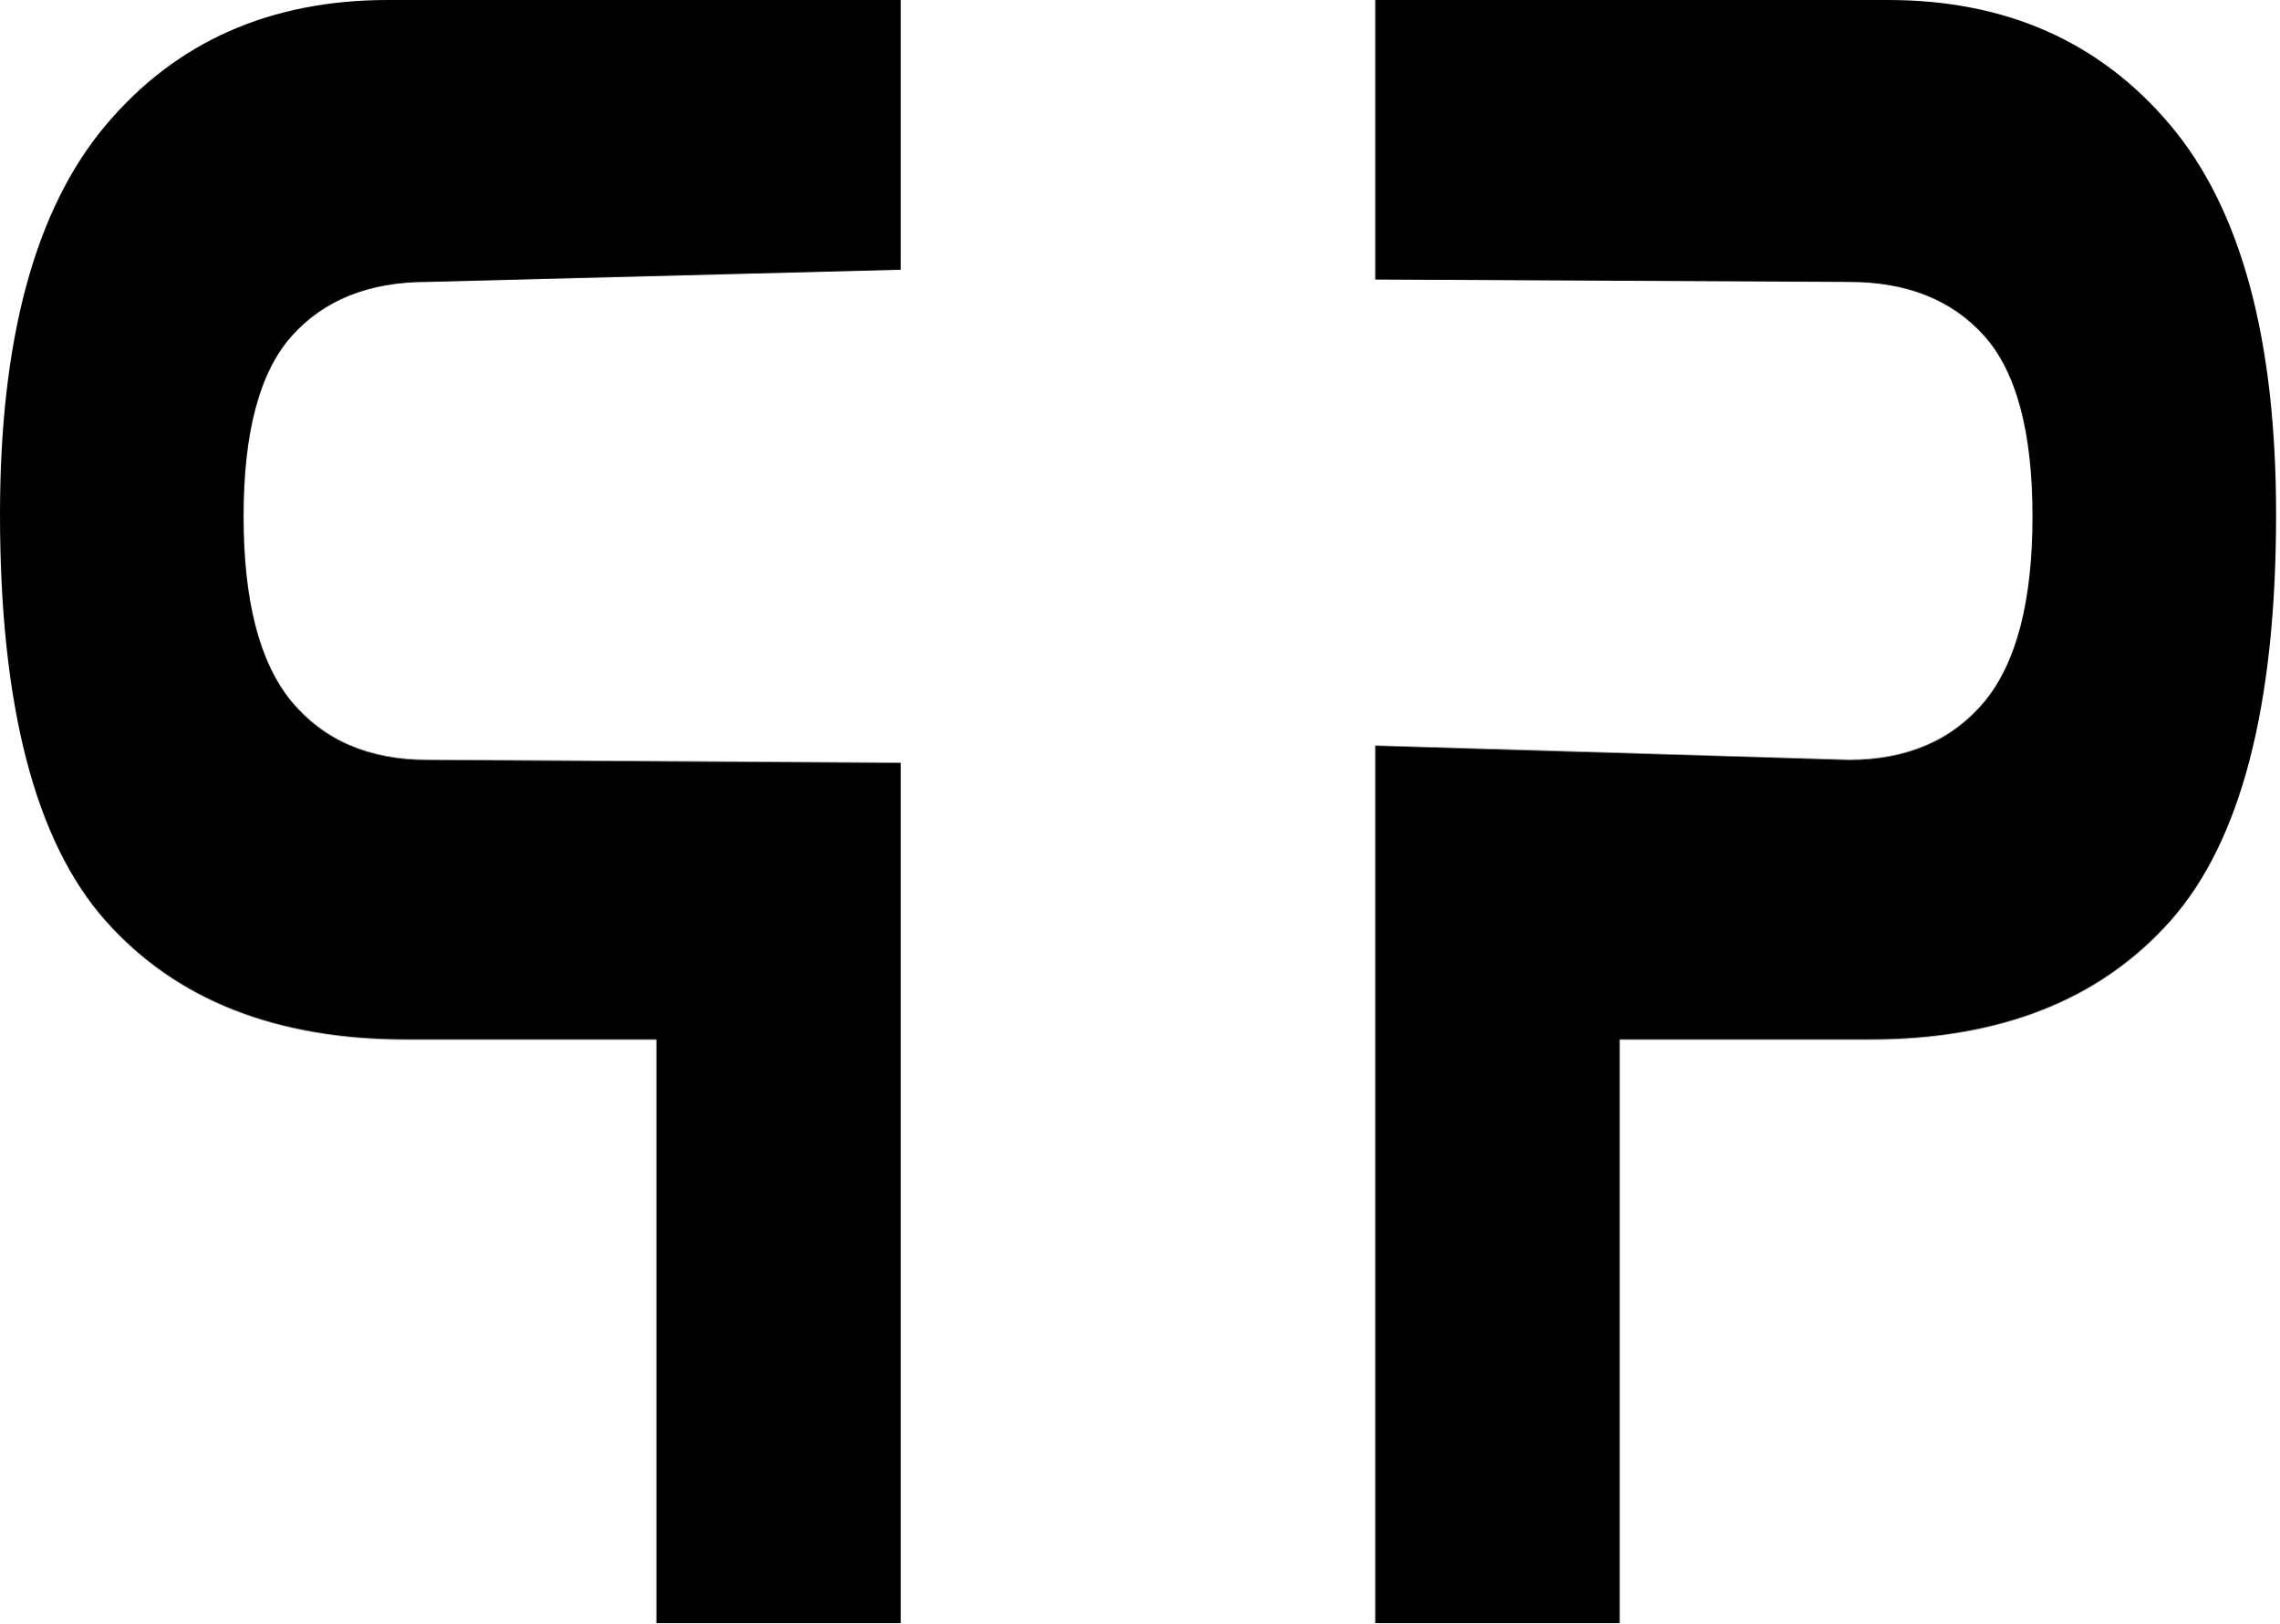
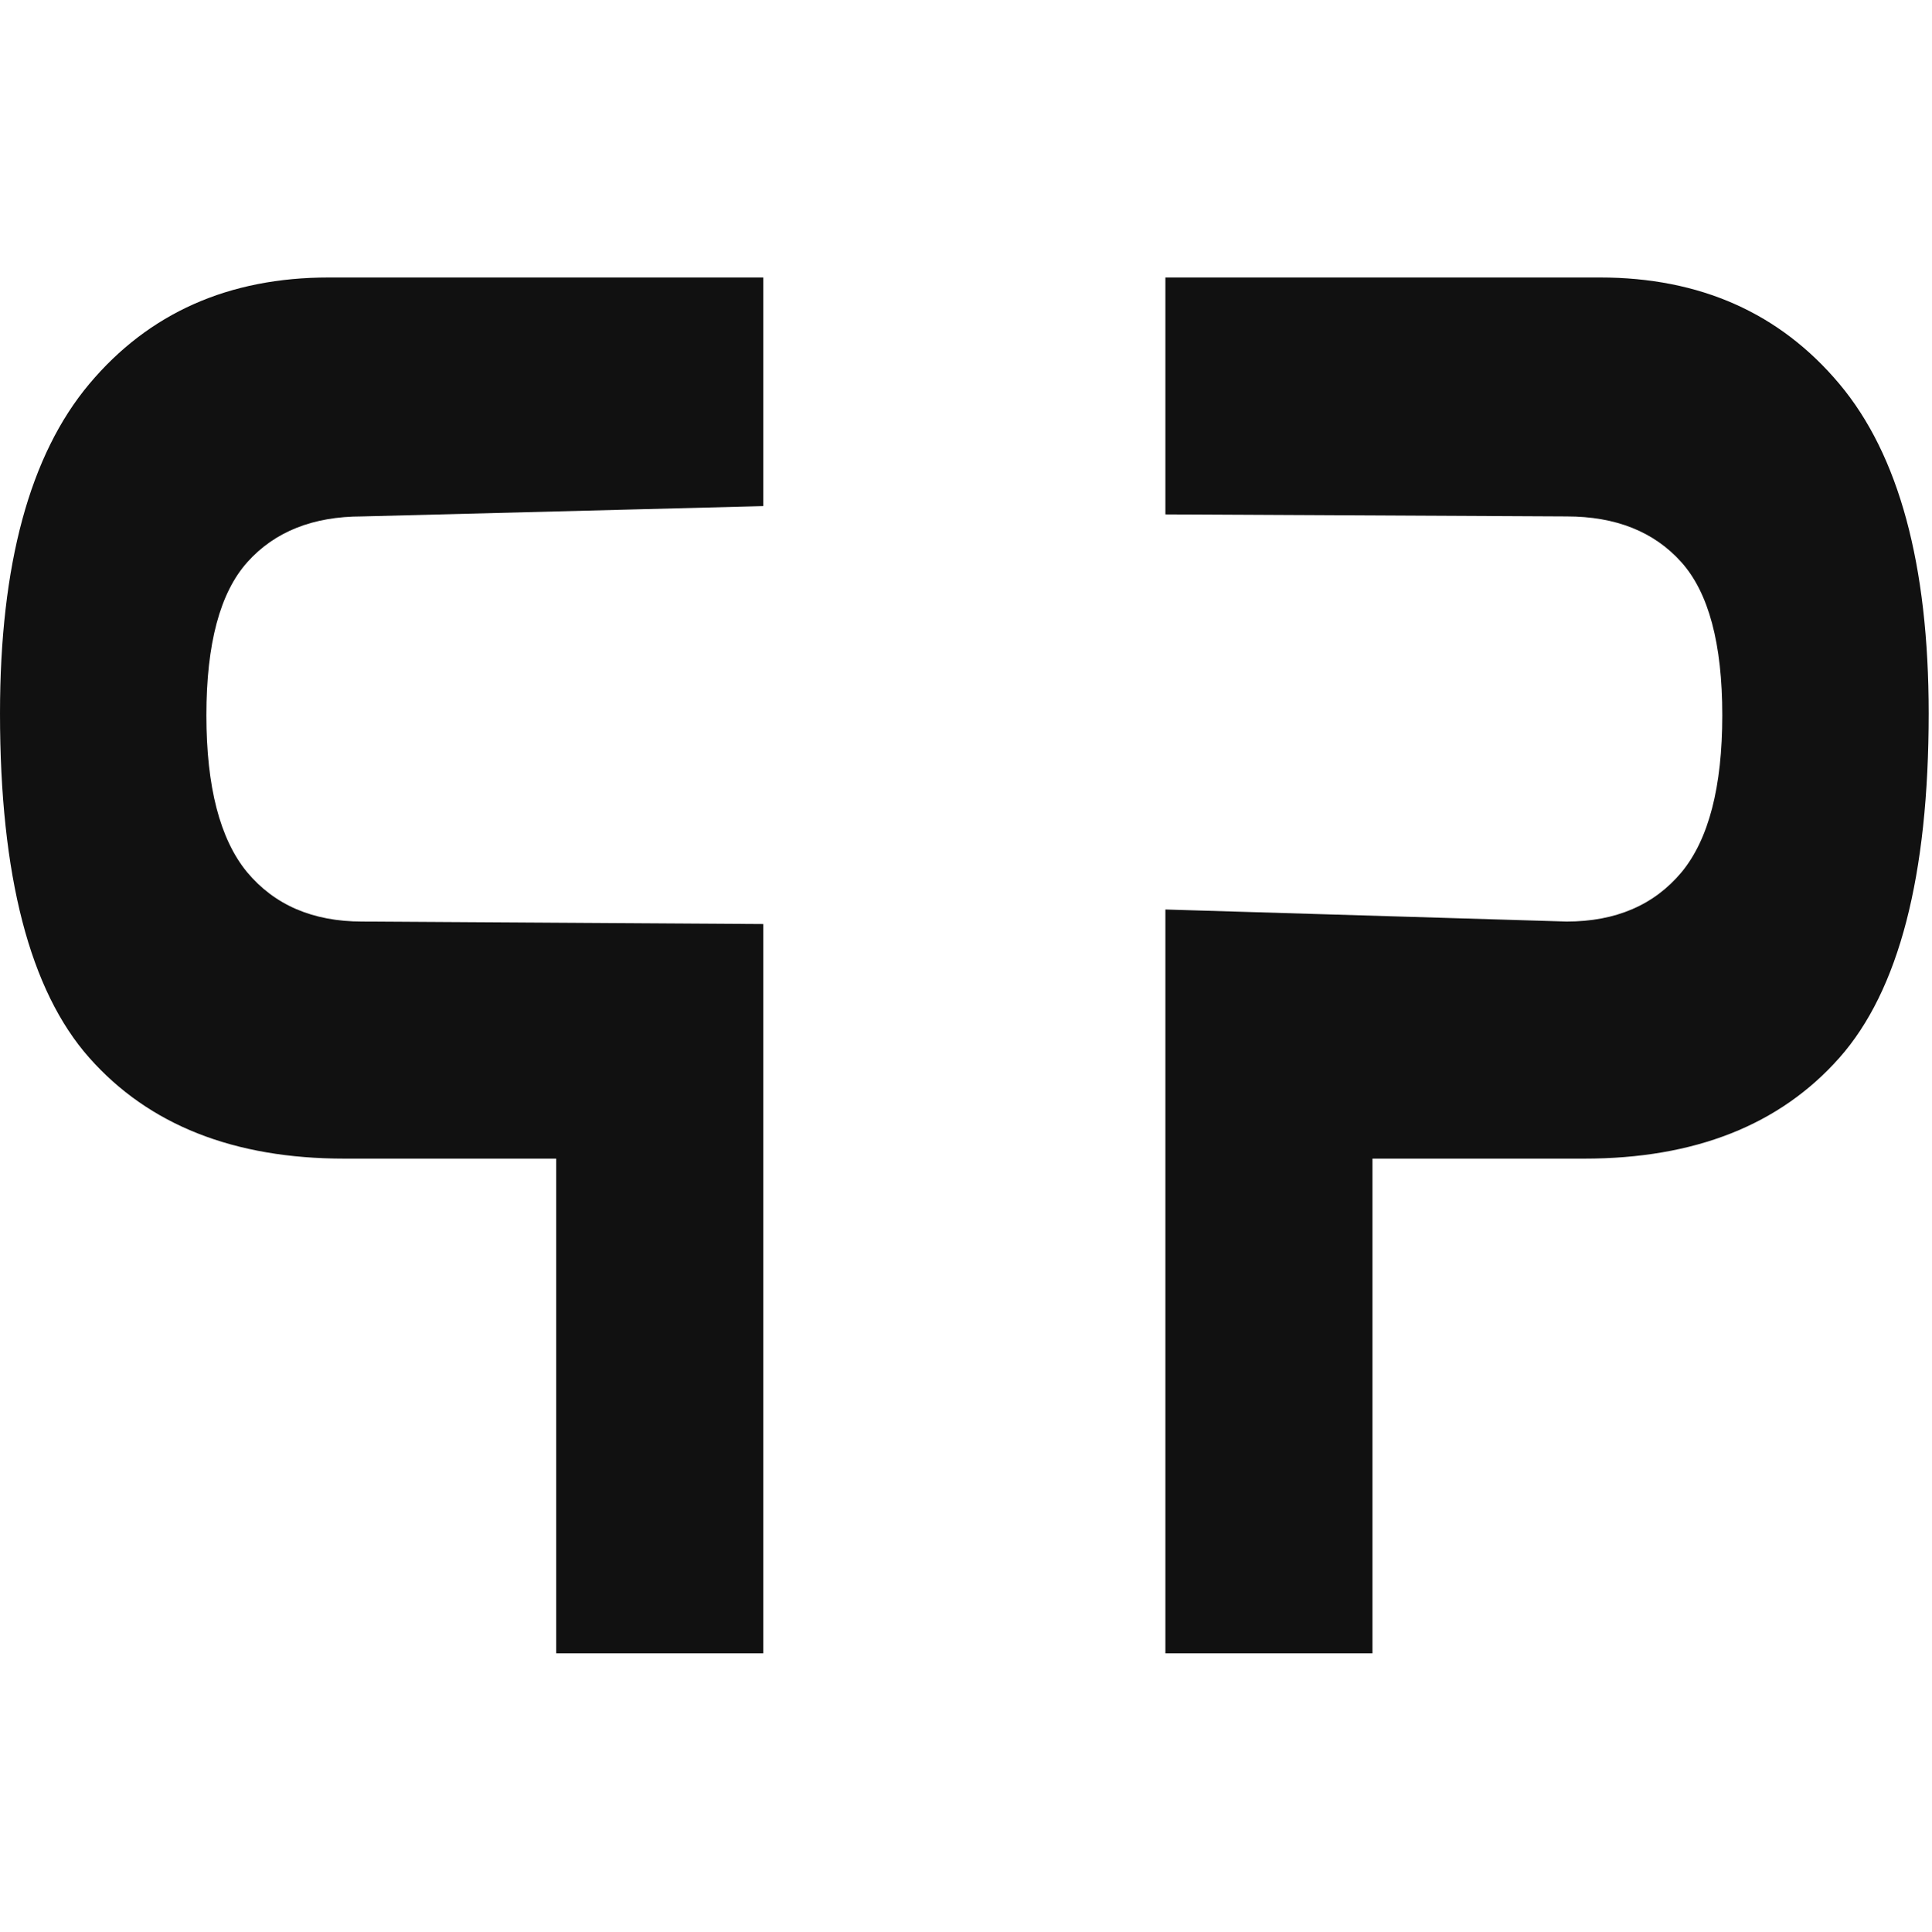
- <svg xmlns="http://www.w3.org/2000/svg" width="100%" height="100%" viewBox="0 0 522 372" version="1.1" xml:space="preserve" style="fill-rule:evenodd;clip-rule:evenodd;stroke-linejoin:round;stroke-miterlimit:2;">
+ <svg xmlns="http://www.w3.org/2000/svg" width="100%" height="100%" viewBox="0 -75 522 522" version="1.1" xml:space="preserve" style="fill-rule:evenodd;clip-rule:evenodd;stroke-linejoin:round;stroke-miterlimit:2;">
+   <style>
+         /* Black shapes need to survive a dark tab strip. Re-exporting from the
+            master document drops this block, so it is re-added by hand: the
+            paths below carry no fill of their own and would otherwise render
+            #000 on a dark chrome. */
+         .ink { fill: #111111; }
+         @media (prefers-color-scheme: dark) { .ink { fill: #f2f4f7; } }
+     </style>
  <g transform="matrix(1,0,0,1,-959.8359,-1765)">
    <g>
      <g transform="matrix(0.936454,0,0,1.291777,57.5995,-514.9872)">
-         <path d="M1420.734,1949.375L1359.602,1949.375L1359.602,2052.891L1299.836,2052.891L1299.836,1765L1425.227,1765C1454.133,1765 1477.18,1772.422 1494.367,1787.266C1511.555,1802.109 1520.148,1825.091 1520.148,1856.211C1520.148,1890.195 1511.555,1914.219 1494.367,1928.281C1477.18,1942.344 1452.635,1949.375 1420.734,1949.375ZM1448.859,1889.414C1456.672,1882.513 1460.578,1871.576 1460.578,1856.602C1460.578,1841.628 1456.639,1830.951 1448.762,1824.57C1440.884,1818.19 1429.849,1815 1415.656,1815L1299.836,1814.574L1299.836,1897.246L1415.656,1899.766C1429.849,1899.766 1440.917,1896.315 1448.859,1889.414Z" style="fill-rule:nonzero;" />
+         <path class="ink" d="M1420.734,1949.375L1359.602,1949.375L1359.602,2052.891L1299.836,2052.891L1299.836,1765L1425.227,1765C1454.133,1765 1477.18,1772.422 1494.367,1787.266C1511.555,1802.109 1520.148,1825.091 1520.148,1856.211C1520.148,1890.195 1511.555,1914.219 1494.367,1928.281C1477.18,1942.344 1452.635,1949.375 1420.734,1949.375ZM1448.859,1889.414C1456.672,1882.513 1460.578,1871.576 1460.578,1856.602C1460.578,1841.628 1456.639,1830.951 1448.762,1824.57C1440.884,1818.19 1429.849,1815 1415.656,1815L1299.836,1814.574L1299.836,1897.246L1415.656,1899.766C1429.849,1899.766 1440.917,1896.315 1448.859,1889.414Z" style="fill-rule:nonzero;" />
      </g>
      <g transform="matrix(-0.936454,0,0,1.291777,2383.385,-514.9872)">
-         <path d="M1420.734,1949.375L1359.602,1949.375L1359.602,2052.891L1299.836,2052.891L1299.836,1765L1425.227,1765C1454.133,1765 1477.18,1772.422 1494.367,1787.266C1511.555,1802.109 1520.148,1825.091 1520.148,1856.211C1520.148,1890.195 1511.555,1914.219 1494.367,1928.281C1477.18,1942.344 1452.635,1949.375 1420.734,1949.375ZM1448.859,1889.414C1456.672,1882.513 1460.578,1871.576 1460.578,1856.602C1460.578,1841.628 1456.639,1830.951 1448.762,1824.57C1440.884,1818.19 1429.849,1815 1415.656,1815L1299.836,1812.836L1299.836,1900.289L1415.656,1899.766C1429.849,1899.766 1440.917,1896.315 1448.859,1889.414Z" style="fill-rule:nonzero;" />
+         <path class="ink" d="M1420.734,1949.375L1359.602,1949.375L1359.602,2052.891L1299.836,2052.891L1299.836,1765L1425.227,1765C1454.133,1765 1477.18,1772.422 1494.367,1787.266C1511.555,1802.109 1520.148,1825.091 1520.148,1856.211C1520.148,1890.195 1511.555,1914.219 1494.367,1928.281C1477.18,1942.344 1452.635,1949.375 1420.734,1949.375ZM1448.859,1889.414C1456.672,1882.513 1460.578,1871.576 1460.578,1856.602C1460.578,1841.628 1456.639,1830.951 1448.762,1824.57C1440.884,1818.19 1429.849,1815 1415.656,1815L1299.836,1812.836L1299.836,1900.289L1415.656,1899.766C1429.849,1899.766 1440.917,1896.315 1448.859,1889.414Z" style="fill-rule:nonzero;" />
      </g>
    </g>
  </g>
</svg>
